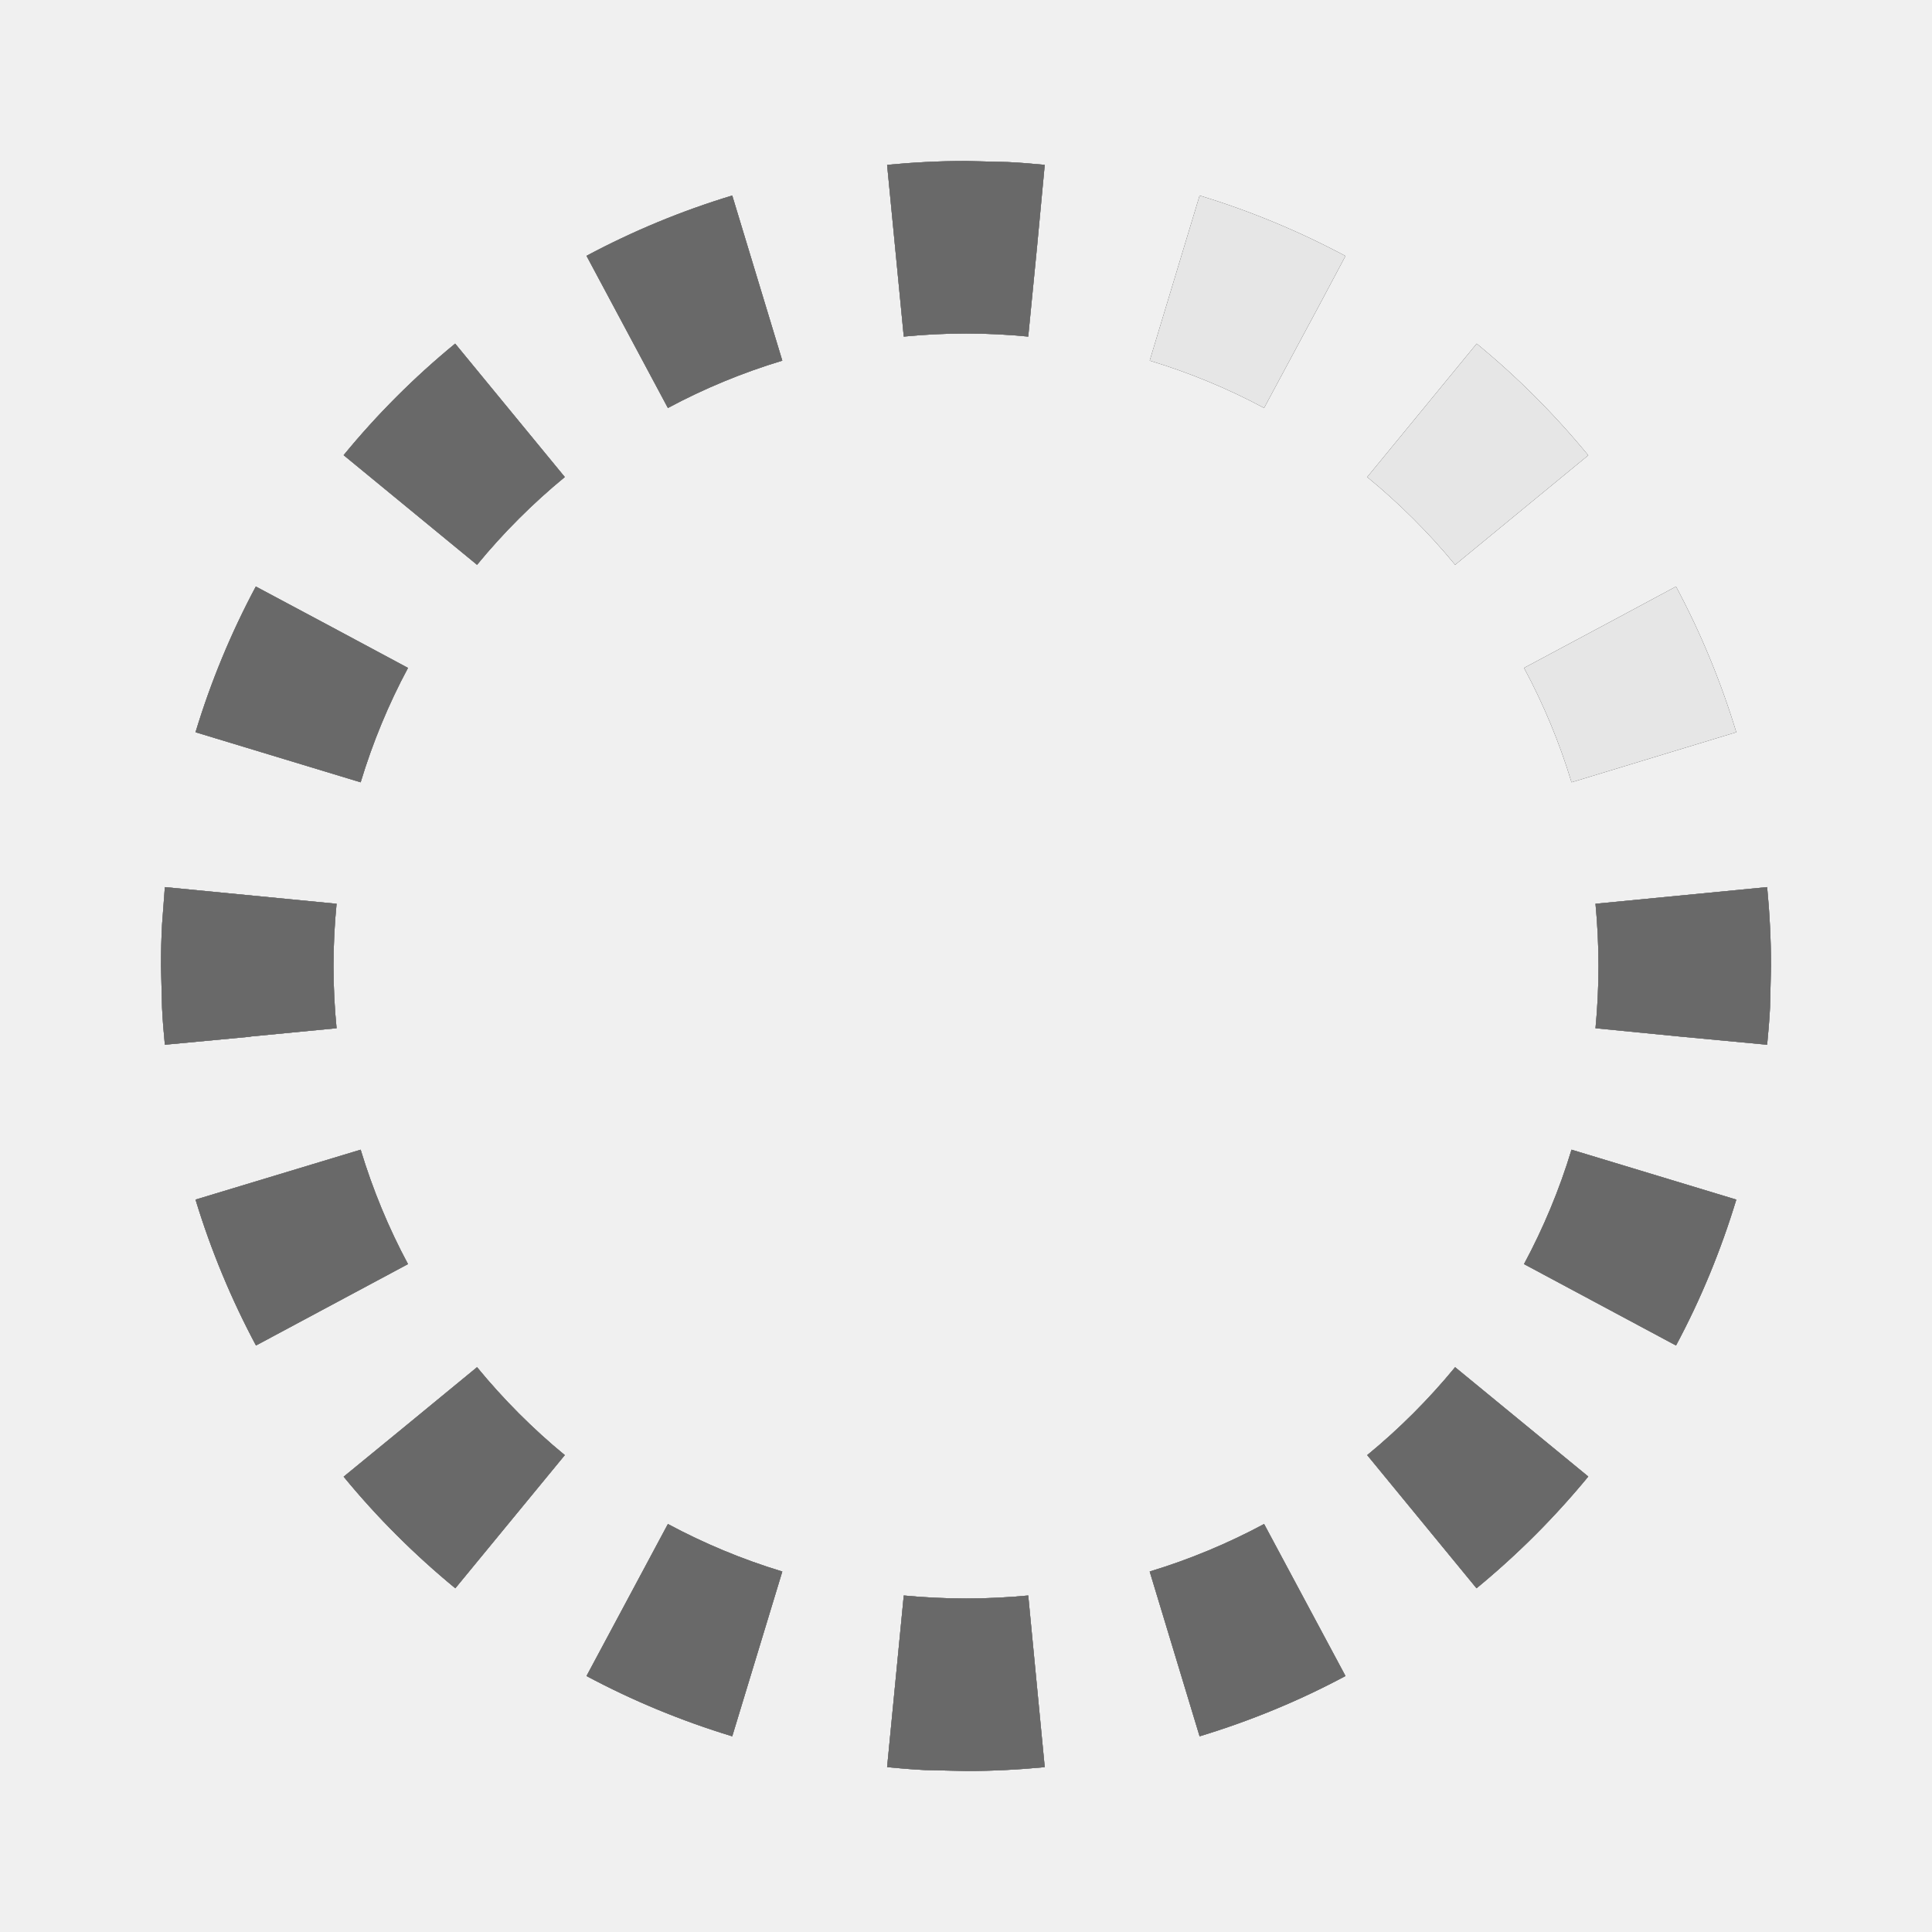
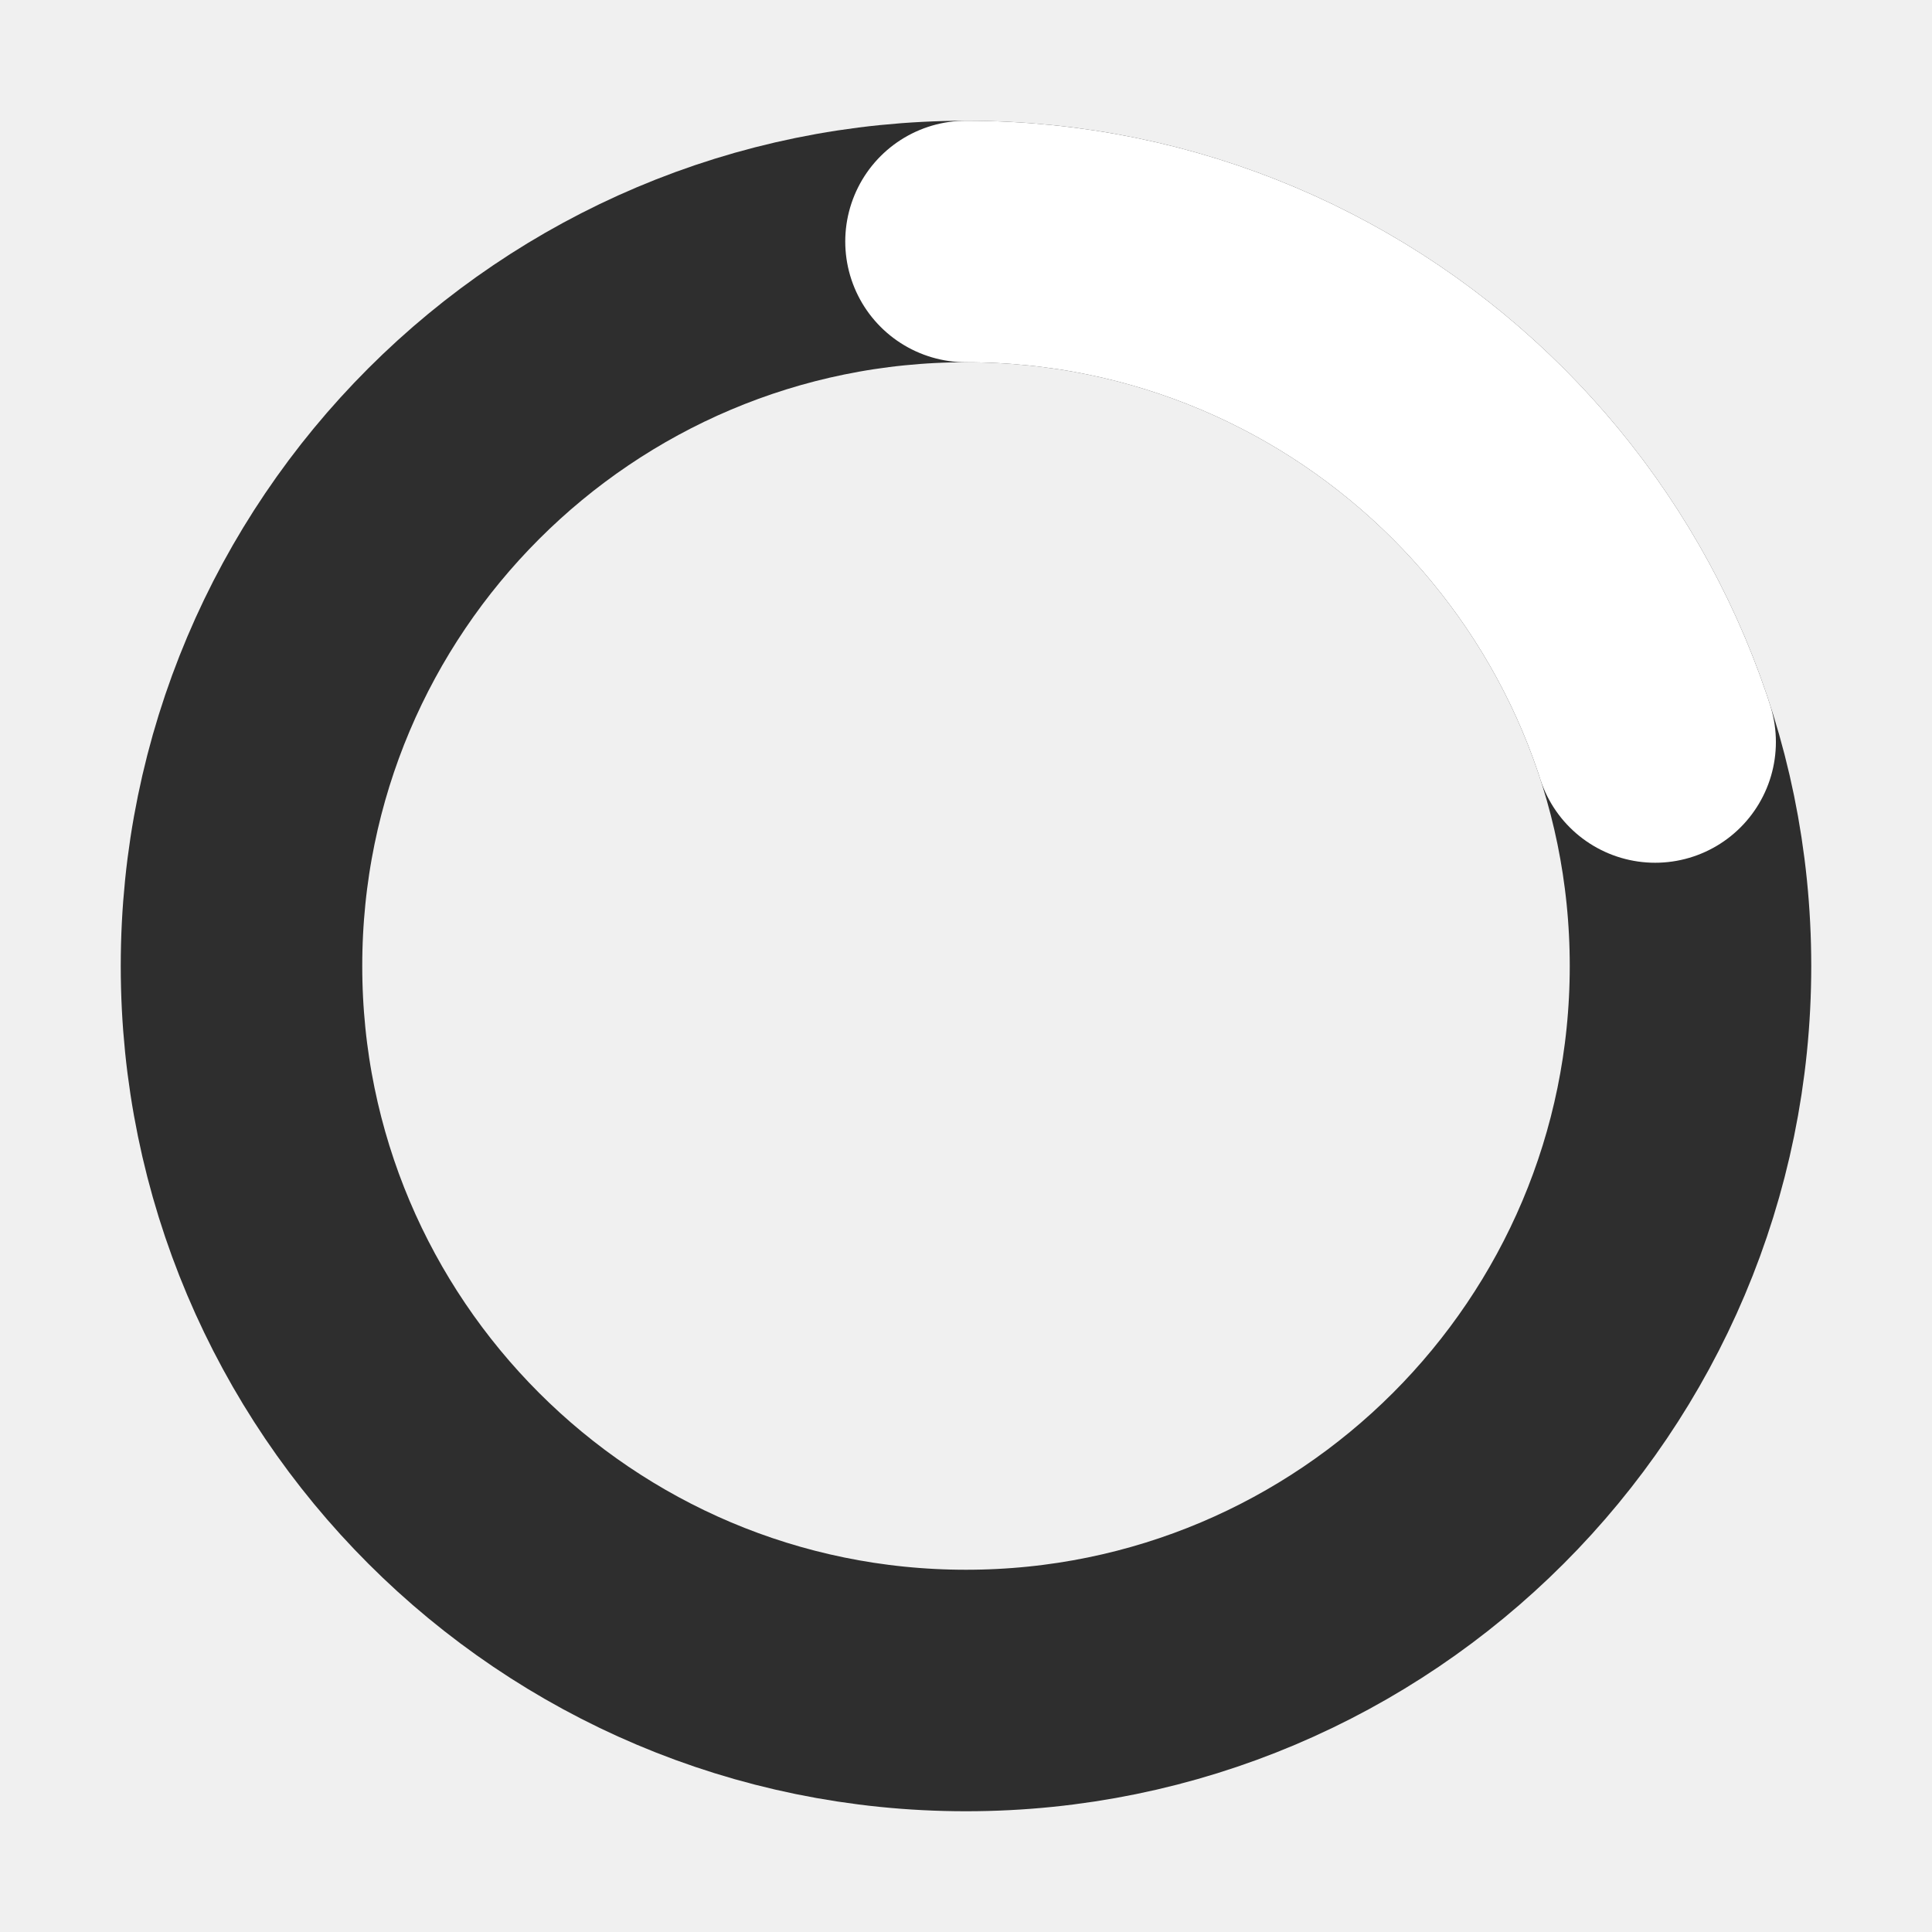
<svg xmlns="http://www.w3.org/2000/svg" width="24" height="24" viewBox="0 0 24 24" fill="none">
-   <path d="M12.978 21.952C12.657 21.983 12.331 22 12.001 22L11.486 21.988C11.33 21.98 11.174 21.967 11.02 21.952L11.227 19.82C11.48 19.844 11.74 19.857 12.001 19.857C12.262 19.857 12.52 19.844 12.773 19.82L12.978 21.952Z" fill="#050505" />
-   <path d="M12.978 21.952C12.657 21.983 12.331 22 12.001 22L11.486 21.988C11.33 21.98 11.174 21.967 11.02 21.952L11.227 19.82C11.48 19.844 11.74 19.857 12.001 19.857C12.262 19.857 12.52 19.844 12.773 19.82L12.978 21.952Z" fill="white" fill-opacity="0.9" />
-   <path d="M8.297 18.932C8.746 19.173 9.222 19.372 9.718 19.522L9.096 21.569C8.465 21.377 7.858 21.126 7.286 20.82L8.297 18.932Z" fill="#050505" />
-   <path d="M8.297 18.932C8.746 19.173 9.222 19.372 9.718 19.522L9.096 21.569C8.465 21.377 7.858 21.126 7.286 20.82L8.297 18.932Z" fill="white" fill-opacity="0.9" />
-   <path d="M16.714 20.82C16.141 21.127 15.534 21.377 14.902 21.569L14.282 19.522C14.778 19.372 15.254 19.173 15.703 18.932L16.714 20.82Z" fill="#050505" />
-   <path d="M16.714 20.82C16.141 21.127 15.534 21.377 14.902 21.569L14.282 19.522C14.778 19.372 15.254 19.173 15.703 18.932L16.714 20.82Z" fill="white" fill-opacity="0.9" />
-   <path d="M5.926 16.984C6.253 17.382 6.618 17.749 7.016 18.076L5.656 19.73C5.15 19.314 4.684 18.85 4.269 18.344L5.022 17.727L5.926 16.984Z" fill="#050505" />
-   <path d="M5.926 16.984C6.253 17.382 6.618 17.749 7.016 18.076L5.656 19.73C5.15 19.314 4.684 18.85 4.269 18.344L5.022 17.727L5.926 16.984Z" fill="white" fill-opacity="0.9" />
-   <path d="M19.73 18.342C19.313 18.849 18.849 19.313 18.342 19.73L16.984 18.076C17.382 17.749 17.749 17.382 18.076 16.984L19.73 18.342Z" fill="#050505" />
-   <path d="M19.73 18.342C19.313 18.849 18.849 19.313 18.342 19.73L16.984 18.076C17.382 17.749 17.749 17.382 18.076 16.984L19.73 18.342Z" fill="white" fill-opacity="0.9" />
-   <path d="M4.48 14.282C4.63 14.777 4.827 15.254 5.068 15.703L3.18 16.714C2.874 16.141 2.621 15.534 2.429 14.902L4.48 14.282Z" fill="#050505" />
-   <path d="M4.48 14.282C4.63 14.777 4.827 15.254 5.068 15.703L3.18 16.714C2.874 16.141 2.621 15.534 2.429 14.902L4.48 14.282Z" fill="white" fill-opacity="0.9" />
-   <path d="M21.569 14.902C21.377 15.534 21.127 16.141 20.82 16.714L18.932 15.703C19.173 15.254 19.372 14.778 19.522 14.282L21.569 14.902Z" fill="#050505" />
-   <path d="M21.569 14.902C21.377 15.534 21.127 16.141 20.82 16.714L18.932 15.703C19.173 15.254 19.372 14.778 19.522 14.282L21.569 14.902Z" fill="white" fill-opacity="0.9" />
-   <path d="M4.181 11.227C4.156 11.48 4.143 11.74 4.143 12.001C4.143 12.262 4.156 12.52 4.181 12.773L3.111 12.876L3.113 12.878L2.048 12.978C2.033 12.825 2.02 12.671 2.013 12.516L2 12.001C2 11.829 2.004 11.656 2.013 11.486L2.048 11.02L4.181 11.227Z" fill="#050505" />
-   <path d="M4.181 11.227C4.156 11.48 4.143 11.74 4.143 12.001C4.143 12.262 4.156 12.52 4.181 12.773L3.111 12.876L3.113 12.878L2.048 12.978C2.033 12.825 2.02 12.671 2.013 12.516L2 12.001C2 11.829 2.004 11.656 2.013 11.486L2.048 11.02L4.181 11.227Z" fill="white" fill-opacity="0.9" />
-   <path d="M21.952 11.02C21.983 11.342 22 11.67 22 12.001L21.988 12.516C21.98 12.671 21.967 12.825 21.952 12.978L20.887 12.878L19.82 12.773C19.844 12.52 19.857 12.262 19.857 12.001C19.857 11.74 19.844 11.48 19.82 11.227L21.952 11.02Z" fill="#050505" />
-   <path d="M21.952 11.02C21.983 11.342 22 11.67 22 12.001L21.988 12.516C21.98 12.671 21.967 12.825 21.952 12.978L20.887 12.878L19.82 12.773C19.844 12.52 19.857 12.262 19.857 12.001C19.857 11.74 19.844 11.48 19.82 11.227L21.952 11.02Z" fill="white" fill-opacity="0.9" />
-   <path d="M4.124 7.791L5.068 8.297C4.827 8.746 4.63 9.222 4.48 9.718L2.429 9.096C2.62 8.465 2.872 7.858 3.178 7.286L4.124 7.791Z" fill="#050505" />
-   <path d="M4.124 7.791L5.068 8.297C4.827 8.746 4.63 9.222 4.48 9.718L2.429 9.096C2.62 8.465 2.872 7.858 3.178 7.286L4.124 7.791Z" fill="white" fill-opacity="0.9" />
-   <path d="M20.82 7.286C21.126 7.858 21.377 8.465 21.569 9.096L19.522 9.718C19.372 9.222 19.173 8.746 18.932 8.297L20.114 7.665L20.82 7.286Z" fill="#050505" />
-   <path d="M20.82 7.286C21.126 7.858 21.377 8.465 21.569 9.096L19.522 9.718C19.372 9.222 19.173 8.746 18.932 8.297L20.114 7.665L20.82 7.286Z" fill="white" fill-opacity="0.9" />
-   <path d="M5.656 4.271L7.016 5.926C6.618 6.253 6.253 6.618 5.926 7.016L4.271 5.656L4.269 5.654C4.684 5.148 5.148 4.684 5.654 4.269L5.656 4.271Z" fill="#050505" />
-   <path d="M5.656 4.271L7.016 5.926C6.618 6.253 6.253 6.618 5.926 7.016L4.271 5.656L4.269 5.654C4.684 5.148 5.148 4.684 5.654 4.269L5.656 4.271Z" fill="white" fill-opacity="0.9" />
-   <path d="M18.344 4.269C18.85 4.684 19.314 5.15 19.73 5.656L18.076 7.016C17.749 6.618 17.382 6.253 16.984 5.926L18.344 4.269Z" fill="#050505" />
-   <path d="M18.344 4.269C18.85 4.684 19.314 5.15 19.73 5.656L18.076 7.016C17.749 6.618 17.382 6.253 16.984 5.926L18.344 4.269Z" fill="white" fill-opacity="0.9" />
-   <path d="M9.718 4.48C9.222 4.63 8.746 4.827 8.297 5.068L7.286 3.178C7.858 2.872 8.465 2.62 9.096 2.429L9.718 4.48Z" fill="#050505" />
-   <path d="M9.718 4.48C9.222 4.63 8.746 4.827 8.297 5.068L7.286 3.178C7.858 2.872 8.465 2.62 9.096 2.429L9.718 4.48Z" fill="white" fill-opacity="0.9" />
-   <path d="M14.902 2.429C15.534 2.621 16.141 2.874 16.714 3.18L16.385 3.798L15.703 5.068C15.254 4.827 14.777 4.63 14.282 4.48L14.902 2.429Z" fill="#050505" />
-   <path d="M14.902 2.429C15.534 2.621 16.141 2.874 16.714 3.18L16.385 3.798L15.703 5.068C15.254 4.827 14.777 4.63 14.282 4.48L14.902 2.429Z" fill="white" fill-opacity="0.9" />
-   <path d="M12.516 2.013C12.671 2.02 12.825 2.033 12.978 2.048L12.882 3.071L12.773 4.181C12.52 4.156 12.262 4.143 12.001 4.143C11.74 4.143 11.48 4.156 11.227 4.181L11.02 2.048C11.342 2.017 11.67 2 12.001 2L12.516 2.013Z" fill="#050505" />
-   <path d="M12.516 2.013C12.671 2.02 12.825 2.033 12.978 2.048L12.882 3.071L12.773 4.181C12.52 4.156 12.262 4.143 12.001 4.143C11.74 4.143 11.48 4.156 11.227 4.181L11.02 2.048C11.342 2.017 11.67 2 12.001 2L12.516 2.013Z" fill="white" fill-opacity="0.9" />
-   <path d="M12.978 21.952C12.657 21.983 12.331 22 12.001 22L11.486 21.988C11.33 21.98 11.174 21.967 11.02 21.952L11.227 19.82C11.48 19.844 11.74 19.857 12.001 19.857C12.262 19.857 12.52 19.844 12.773 19.82L12.978 21.952Z" fill="#050505" />
-   <path d="M12.978 21.952C12.657 21.983 12.331 22 12.001 22L11.486 21.988C11.33 21.98 11.174 21.967 11.02 21.952L11.227 19.82C11.48 19.844 11.74 19.857 12.001 19.857C12.262 19.857 12.52 19.844 12.773 19.82L12.978 21.952Z" fill="white" fill-opacity="0.4" />
-   <path d="M8.297 18.932C8.746 19.173 9.222 19.372 9.718 19.522L9.096 21.569C8.465 21.377 7.858 21.126 7.286 20.82L8.297 18.932Z" fill="#050505" />
-   <path d="M8.297 18.932C8.746 19.173 9.222 19.372 9.718 19.522L9.096 21.569C8.465 21.377 7.858 21.126 7.286 20.82L8.297 18.932Z" fill="white" fill-opacity="0.4" />
-   <path d="M16.714 20.82C16.141 21.127 15.534 21.377 14.902 21.569L14.282 19.522C14.778 19.372 15.254 19.173 15.703 18.932L16.714 20.82Z" fill="#050505" />
-   <path d="M16.714 20.82C16.141 21.127 15.534 21.377 14.902 21.569L14.282 19.522C14.778 19.372 15.254 19.173 15.703 18.932L16.714 20.82Z" fill="white" fill-opacity="0.4" />
-   <path d="M5.926 16.984C6.253 17.382 6.618 17.749 7.016 18.076L5.656 19.73C5.15 19.314 4.684 18.85 4.269 18.344L5.022 17.727L5.926 16.984Z" fill="#050505" />
-   <path d="M5.926 16.984C6.253 17.382 6.618 17.749 7.016 18.076L5.656 19.73C5.15 19.314 4.684 18.85 4.269 18.344L5.022 17.727L5.926 16.984Z" fill="white" fill-opacity="0.4" />
-   <path d="M19.73 18.342C19.313 18.849 18.849 19.313 18.342 19.73L16.984 18.076C17.382 17.749 17.749 17.382 18.076 16.984L19.73 18.342Z" fill="#050505" />
-   <path d="M19.73 18.342C19.313 18.849 18.849 19.313 18.342 19.73L16.984 18.076C17.382 17.749 17.749 17.382 18.076 16.984L19.73 18.342Z" fill="white" fill-opacity="0.4" />
-   <path d="M4.48 14.282C4.63 14.777 4.827 15.254 5.068 15.703L3.18 16.714C2.874 16.141 2.621 15.534 2.429 14.902L4.48 14.282Z" fill="#050505" />
-   <path d="M4.48 14.282C4.63 14.777 4.827 15.254 5.068 15.703L3.18 16.714C2.874 16.141 2.621 15.534 2.429 14.902L4.48 14.282Z" fill="white" fill-opacity="0.4" />
-   <path d="M21.569 14.902C21.377 15.534 21.127 16.141 20.82 16.714L18.932 15.703C19.173 15.254 19.372 14.778 19.522 14.282L21.569 14.902Z" fill="#050505" />
-   <path d="M21.569 14.902C21.377 15.534 21.127 16.141 20.82 16.714L18.932 15.703C19.173 15.254 19.372 14.778 19.522 14.282L21.569 14.902Z" fill="white" fill-opacity="0.4" />
-   <path d="M4.181 11.227C4.156 11.48 4.143 11.74 4.143 12.001C4.143 12.262 4.156 12.52 4.181 12.773L3.111 12.876L3.113 12.878L2.048 12.978C2.033 12.825 2.02 12.671 2.013 12.516L2 12.001C2 11.829 2.004 11.656 2.013 11.486L2.048 11.02L4.181 11.227Z" fill="#050505" />
-   <path d="M4.181 11.227C4.156 11.48 4.143 11.74 4.143 12.001C4.143 12.262 4.156 12.52 4.181 12.773L3.111 12.876L3.113 12.878L2.048 12.978C2.033 12.825 2.02 12.671 2.013 12.516L2 12.001C2 11.829 2.004 11.656 2.013 11.486L2.048 11.02L4.181 11.227Z" fill="white" fill-opacity="0.4" />
-   <path d="M21.952 11.02C21.983 11.342 22 11.67 22 12.001L21.988 12.516C21.98 12.671 21.967 12.825 21.952 12.978L20.887 12.878L19.82 12.773C19.844 12.52 19.857 12.262 19.857 12.001C19.857 11.74 19.844 11.48 19.82 11.227L21.952 11.02Z" fill="#050505" />
-   <path d="M21.952 11.02C21.983 11.342 22 11.67 22 12.001L21.988 12.516C21.98 12.671 21.967 12.825 21.952 12.978L20.887 12.878L19.82 12.773C19.844 12.52 19.857 12.262 19.857 12.001C19.857 11.74 19.844 11.48 19.82 11.227L21.952 11.02Z" fill="white" fill-opacity="0.4" />
-   <path d="M4.124 7.791L5.068 8.297C4.827 8.746 4.63 9.222 4.48 9.718L2.429 9.096C2.62 8.465 2.872 7.858 3.178 7.286L4.124 7.791Z" fill="#050505" />
-   <path d="M4.124 7.791L5.068 8.297C4.827 8.746 4.63 9.222 4.48 9.718L2.429 9.096C2.62 8.465 2.872 7.858 3.178 7.286L4.124 7.791Z" fill="white" fill-opacity="0.4" />
-   <path d="M5.656 4.271L7.016 5.926C6.618 6.253 6.253 6.618 5.926 7.016L4.271 5.656L4.269 5.654C4.684 5.148 5.148 4.684 5.654 4.269L5.656 4.271Z" fill="#050505" />
-   <path d="M5.656 4.271L7.016 5.926C6.618 6.253 6.253 6.618 5.926 7.016L4.271 5.656L4.269 5.654C4.684 5.148 5.148 4.684 5.654 4.269L5.656 4.271Z" fill="white" fill-opacity="0.4" />
-   <path d="M9.718 4.48C9.222 4.63 8.746 4.827 8.297 5.068L7.286 3.178C7.858 2.872 8.465 2.62 9.096 2.429L9.718 4.48Z" fill="#050505" />
-   <path d="M9.718 4.48C9.222 4.63 8.746 4.827 8.297 5.068L7.286 3.178C7.858 2.872 8.465 2.62 9.096 2.429L9.718 4.48Z" fill="white" fill-opacity="0.4" />
-   <path d="M12.516 2.013C12.671 2.02 12.825 2.033 12.978 2.048L12.882 3.071L12.773 4.181C12.52 4.156 12.262 4.143 12.001 4.143C11.74 4.143 11.48 4.156 11.227 4.181L11.02 2.048C11.342 2.017 11.67 2 12.001 2L12.516 2.013Z" fill="#050505" />
-   <path d="M12.516 2.013C12.671 2.02 12.825 2.033 12.978 2.048L12.882 3.071L12.773 4.181C12.52 4.156 12.262 4.143 12.001 4.143C11.74 4.143 11.48 4.156 11.227 4.181L11.02 2.048C11.342 2.017 11.67 2 12.001 2L12.516 2.013Z" fill="white" fill-opacity="0.4" />
+   <circle cx="12.0" cy="12.0" r="9.0" fill="none" stroke="#2e2e2e" stroke-width="3.0" />
+   <circle cx="12.0" cy="12.0" r="9.0" fill="none" stroke="#ffffff" stroke-width="3.0" stroke-linecap="round" stroke-dasharray="11.31 56.549" stroke-dashoffset="0" transform="rotate(-90 12.0 12.0)" />
</svg>
